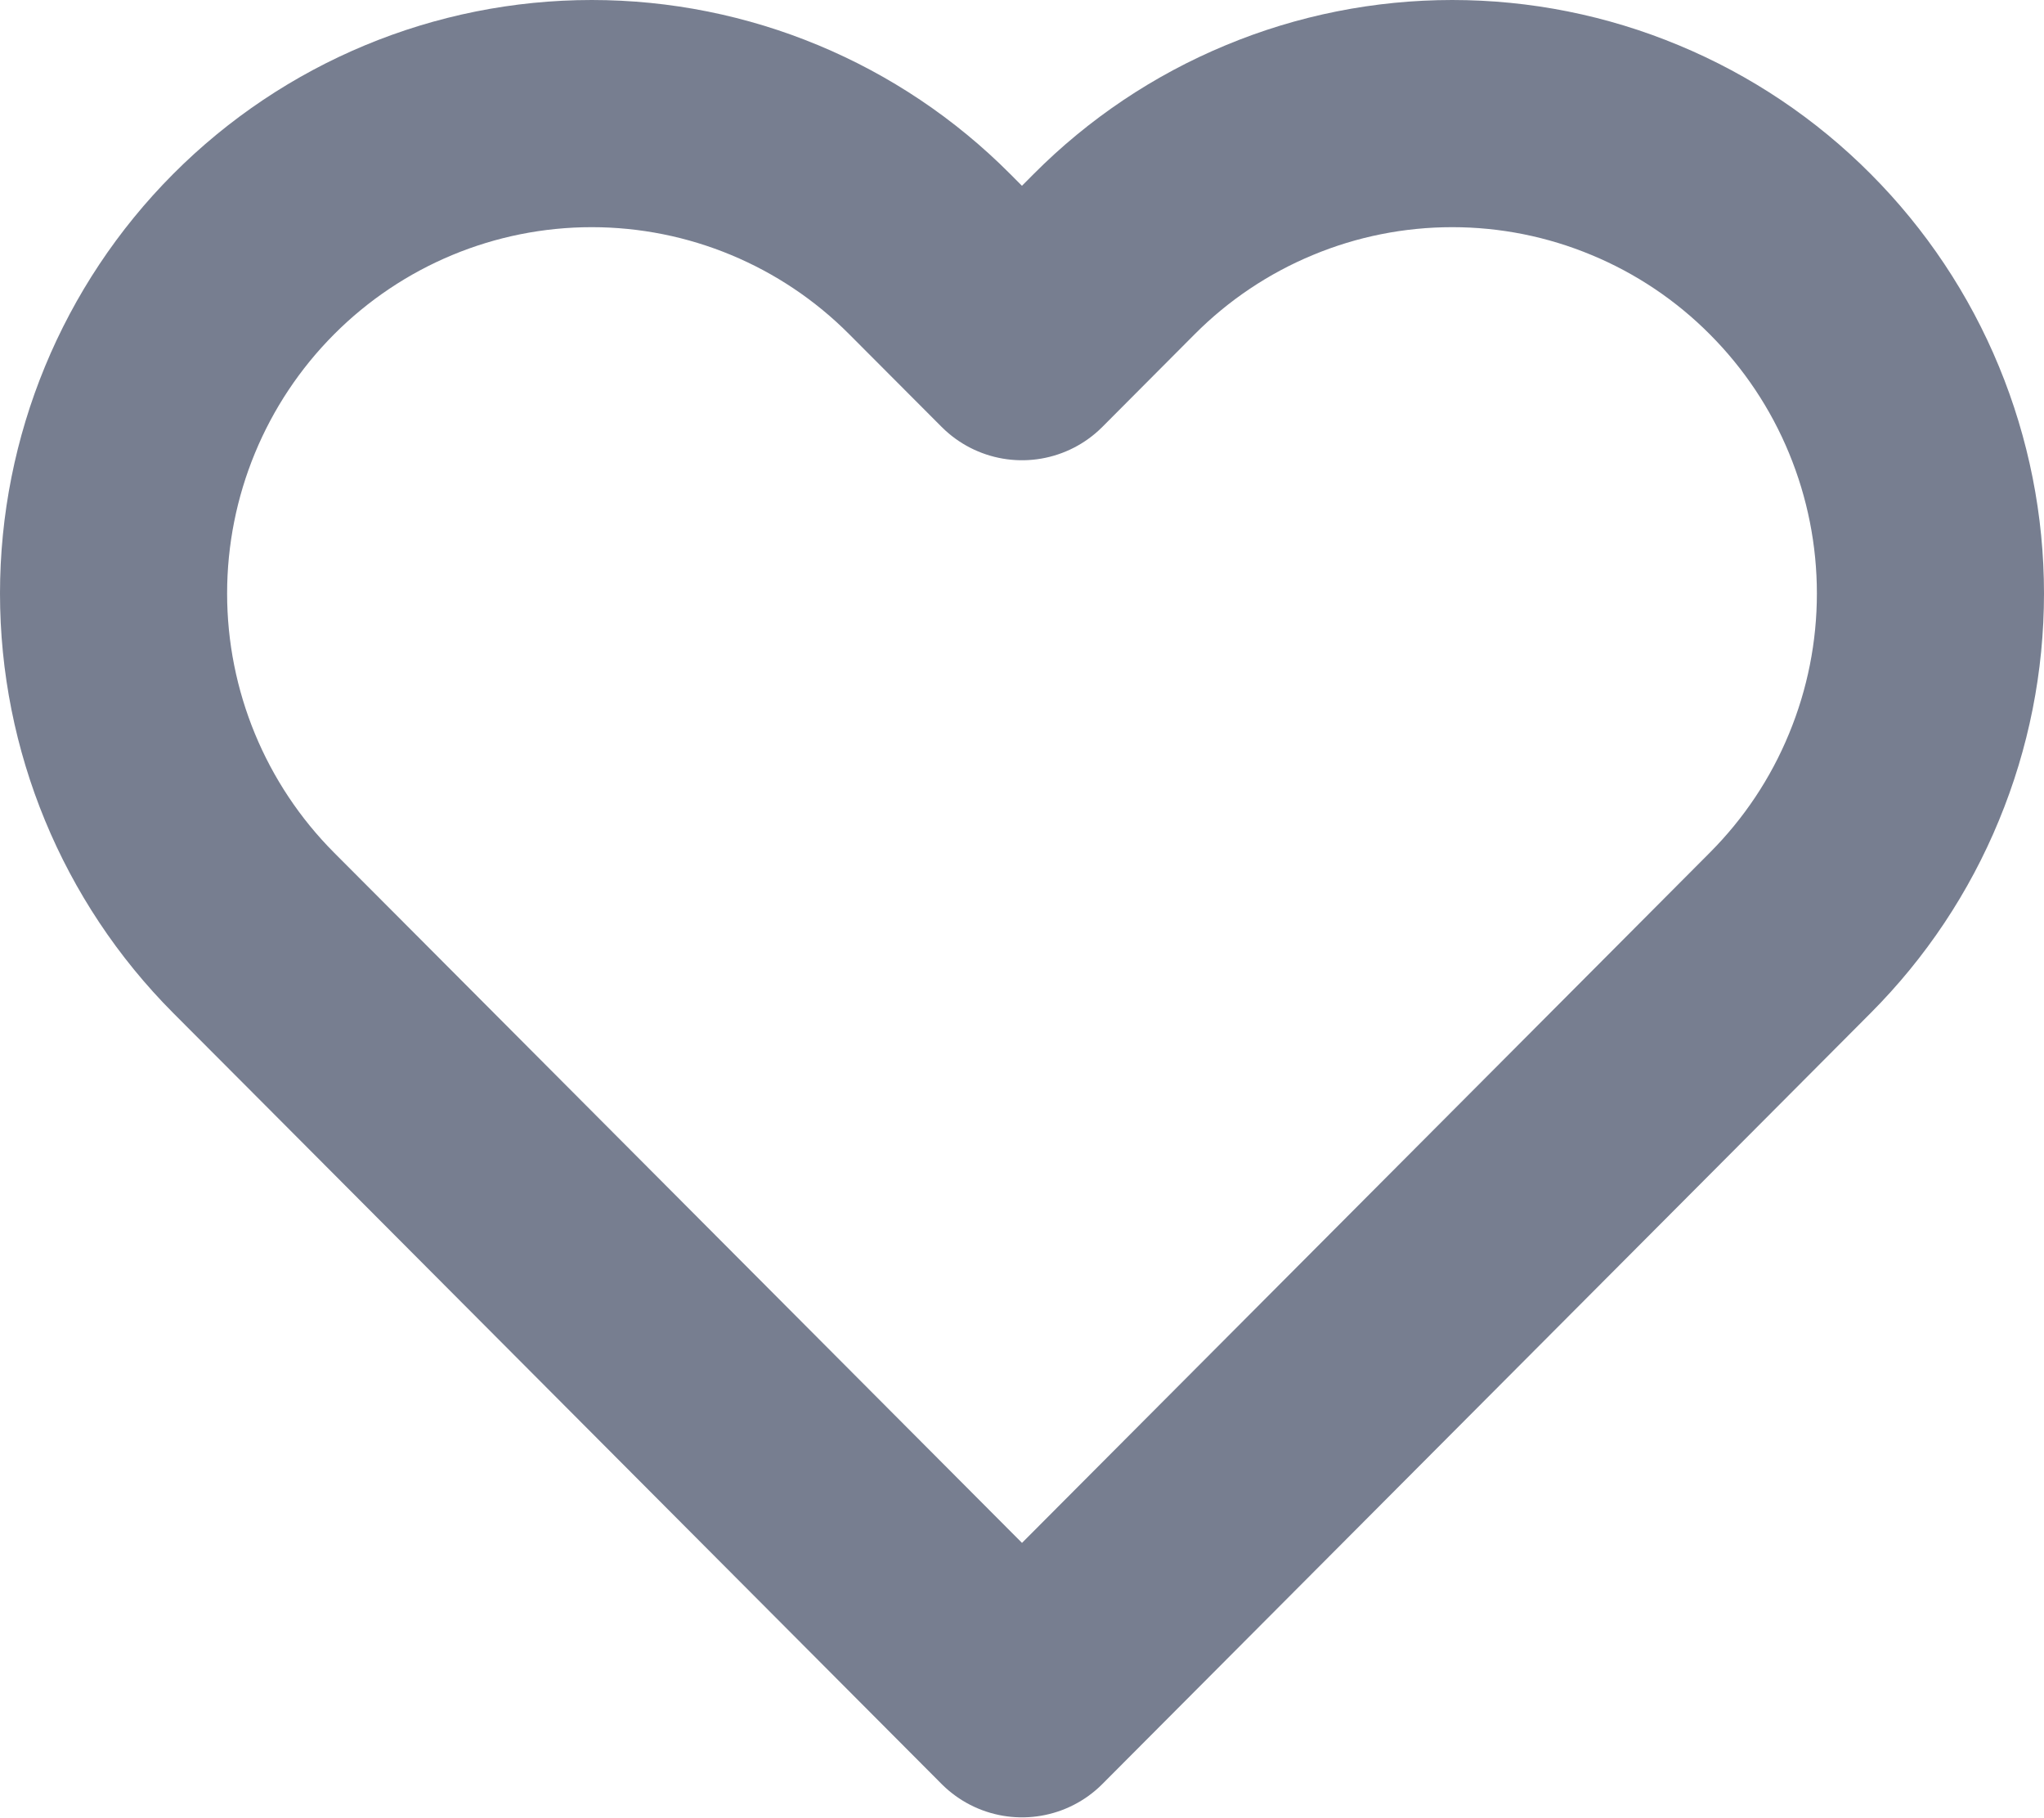
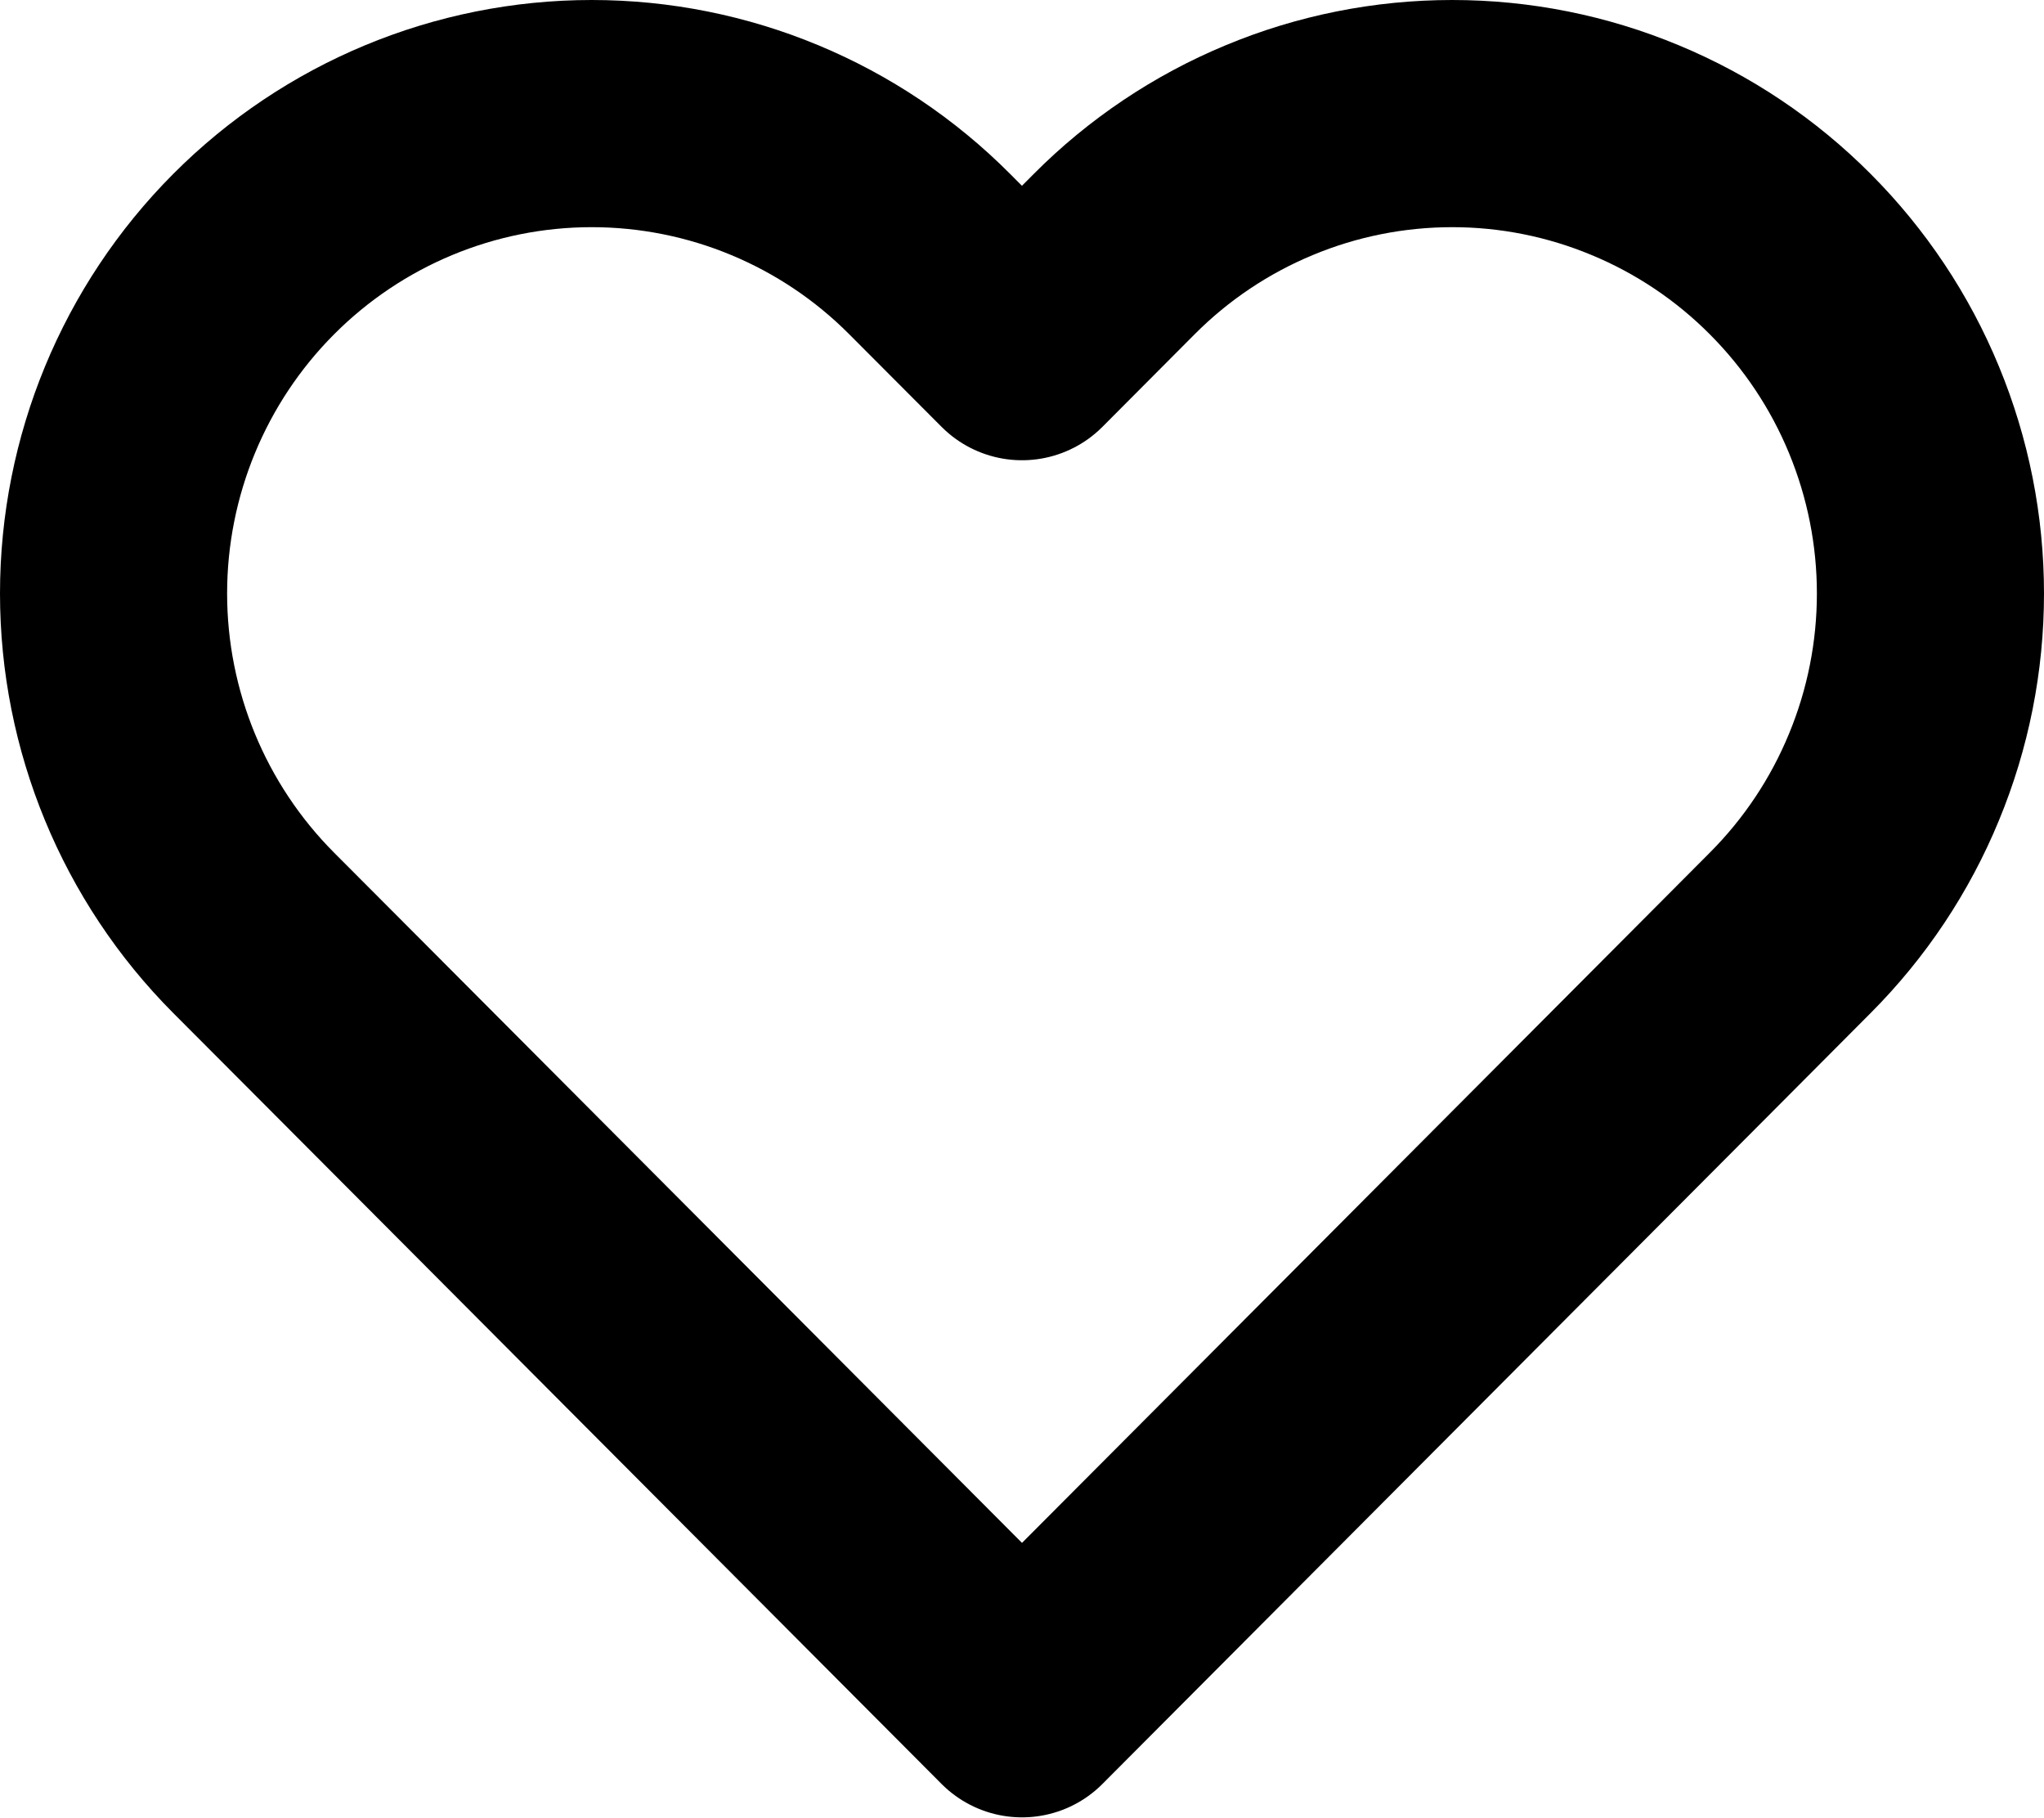
<svg xmlns="http://www.w3.org/2000/svg" width="18" height="16" viewBox="0 0 18 16" fill="none">
-   <path d="M15.766 2.238C15.375 1.845 14.911 1.534 14.4 1.322C13.889 1.109 13.342 1 12.789 1C12.236 1 11.688 1.109 11.177 1.322C10.666 1.534 10.202 1.845 9.811 2.238L9 3.052L8.188 2.238C7.399 1.445 6.328 1 5.211 1C4.094 1 3.023 1.445 2.233 2.238C1.444 3.03 1 4.104 1 5.225C1 6.345 1.444 7.42 2.233 8.212L3.045 9.026L9 15L14.955 9.026L15.766 8.212C16.157 7.82 16.468 7.354 16.679 6.841C16.891 6.329 17 5.78 17 5.225C17 4.67 16.891 4.121 16.679 3.608C16.468 3.096 16.157 2.63 15.766 2.238V2.238Z" stroke="#777E90" stroke-width="2" stroke-linecap="round" stroke-linejoin="round" />
+   <path d="M15.766 2.238C15.375 1.845 14.911 1.534 14.4 1.322C13.889 1.109 13.342 1 12.789 1C12.236 1 11.688 1.109 11.177 1.322C10.666 1.534 10.202 1.845 9.811 2.238L9 3.052L8.188 2.238C7.399 1.445 6.328 1 5.211 1C4.094 1 3.023 1.445 2.233 2.238C1.444 3.03 1 4.104 1 5.225C1 6.345 1.444 7.42 2.233 8.212L3.045 9.026L9 15L14.955 9.026L15.766 8.212C16.157 7.82 16.468 7.354 16.679 6.841C16.891 6.329 17 5.78 17 5.225C17 4.67 16.891 4.121 16.679 3.608C16.468 3.096 16.157 2.63 15.766 2.238V2.238Z" stroke="currentColor" stroke-width="2" stroke-linecap="round" stroke-linejoin="round" />
</svg>
